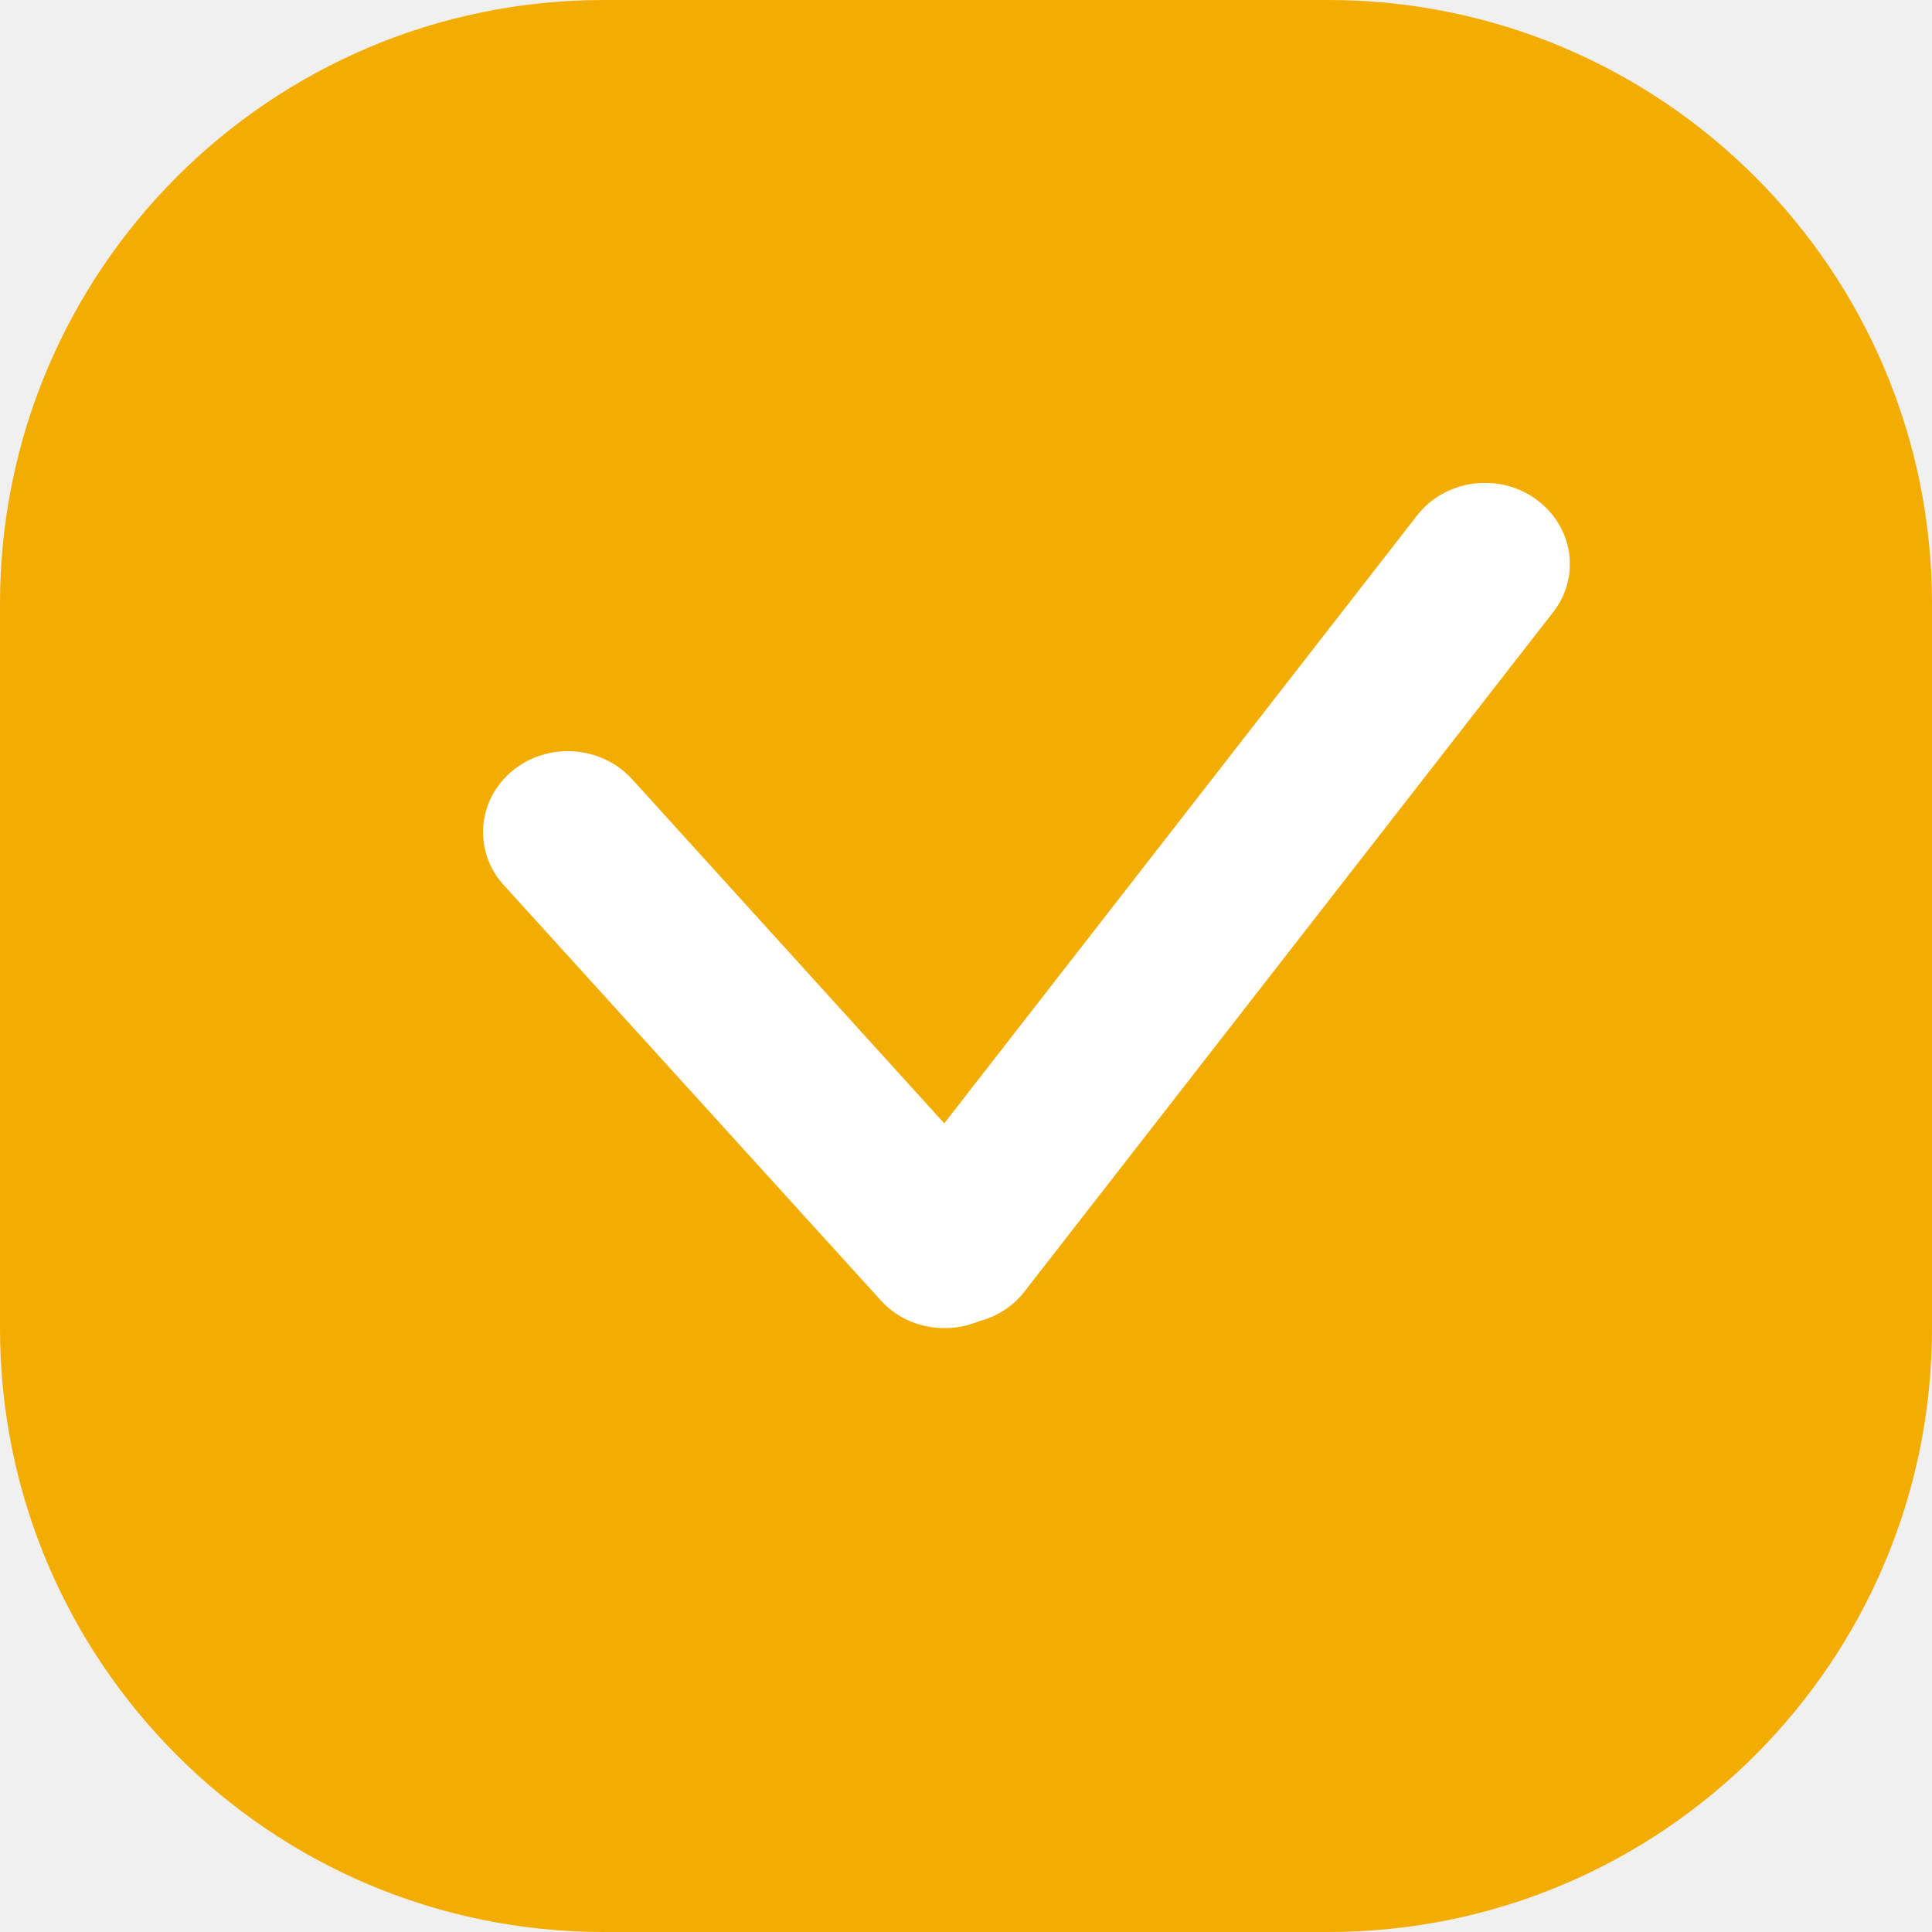
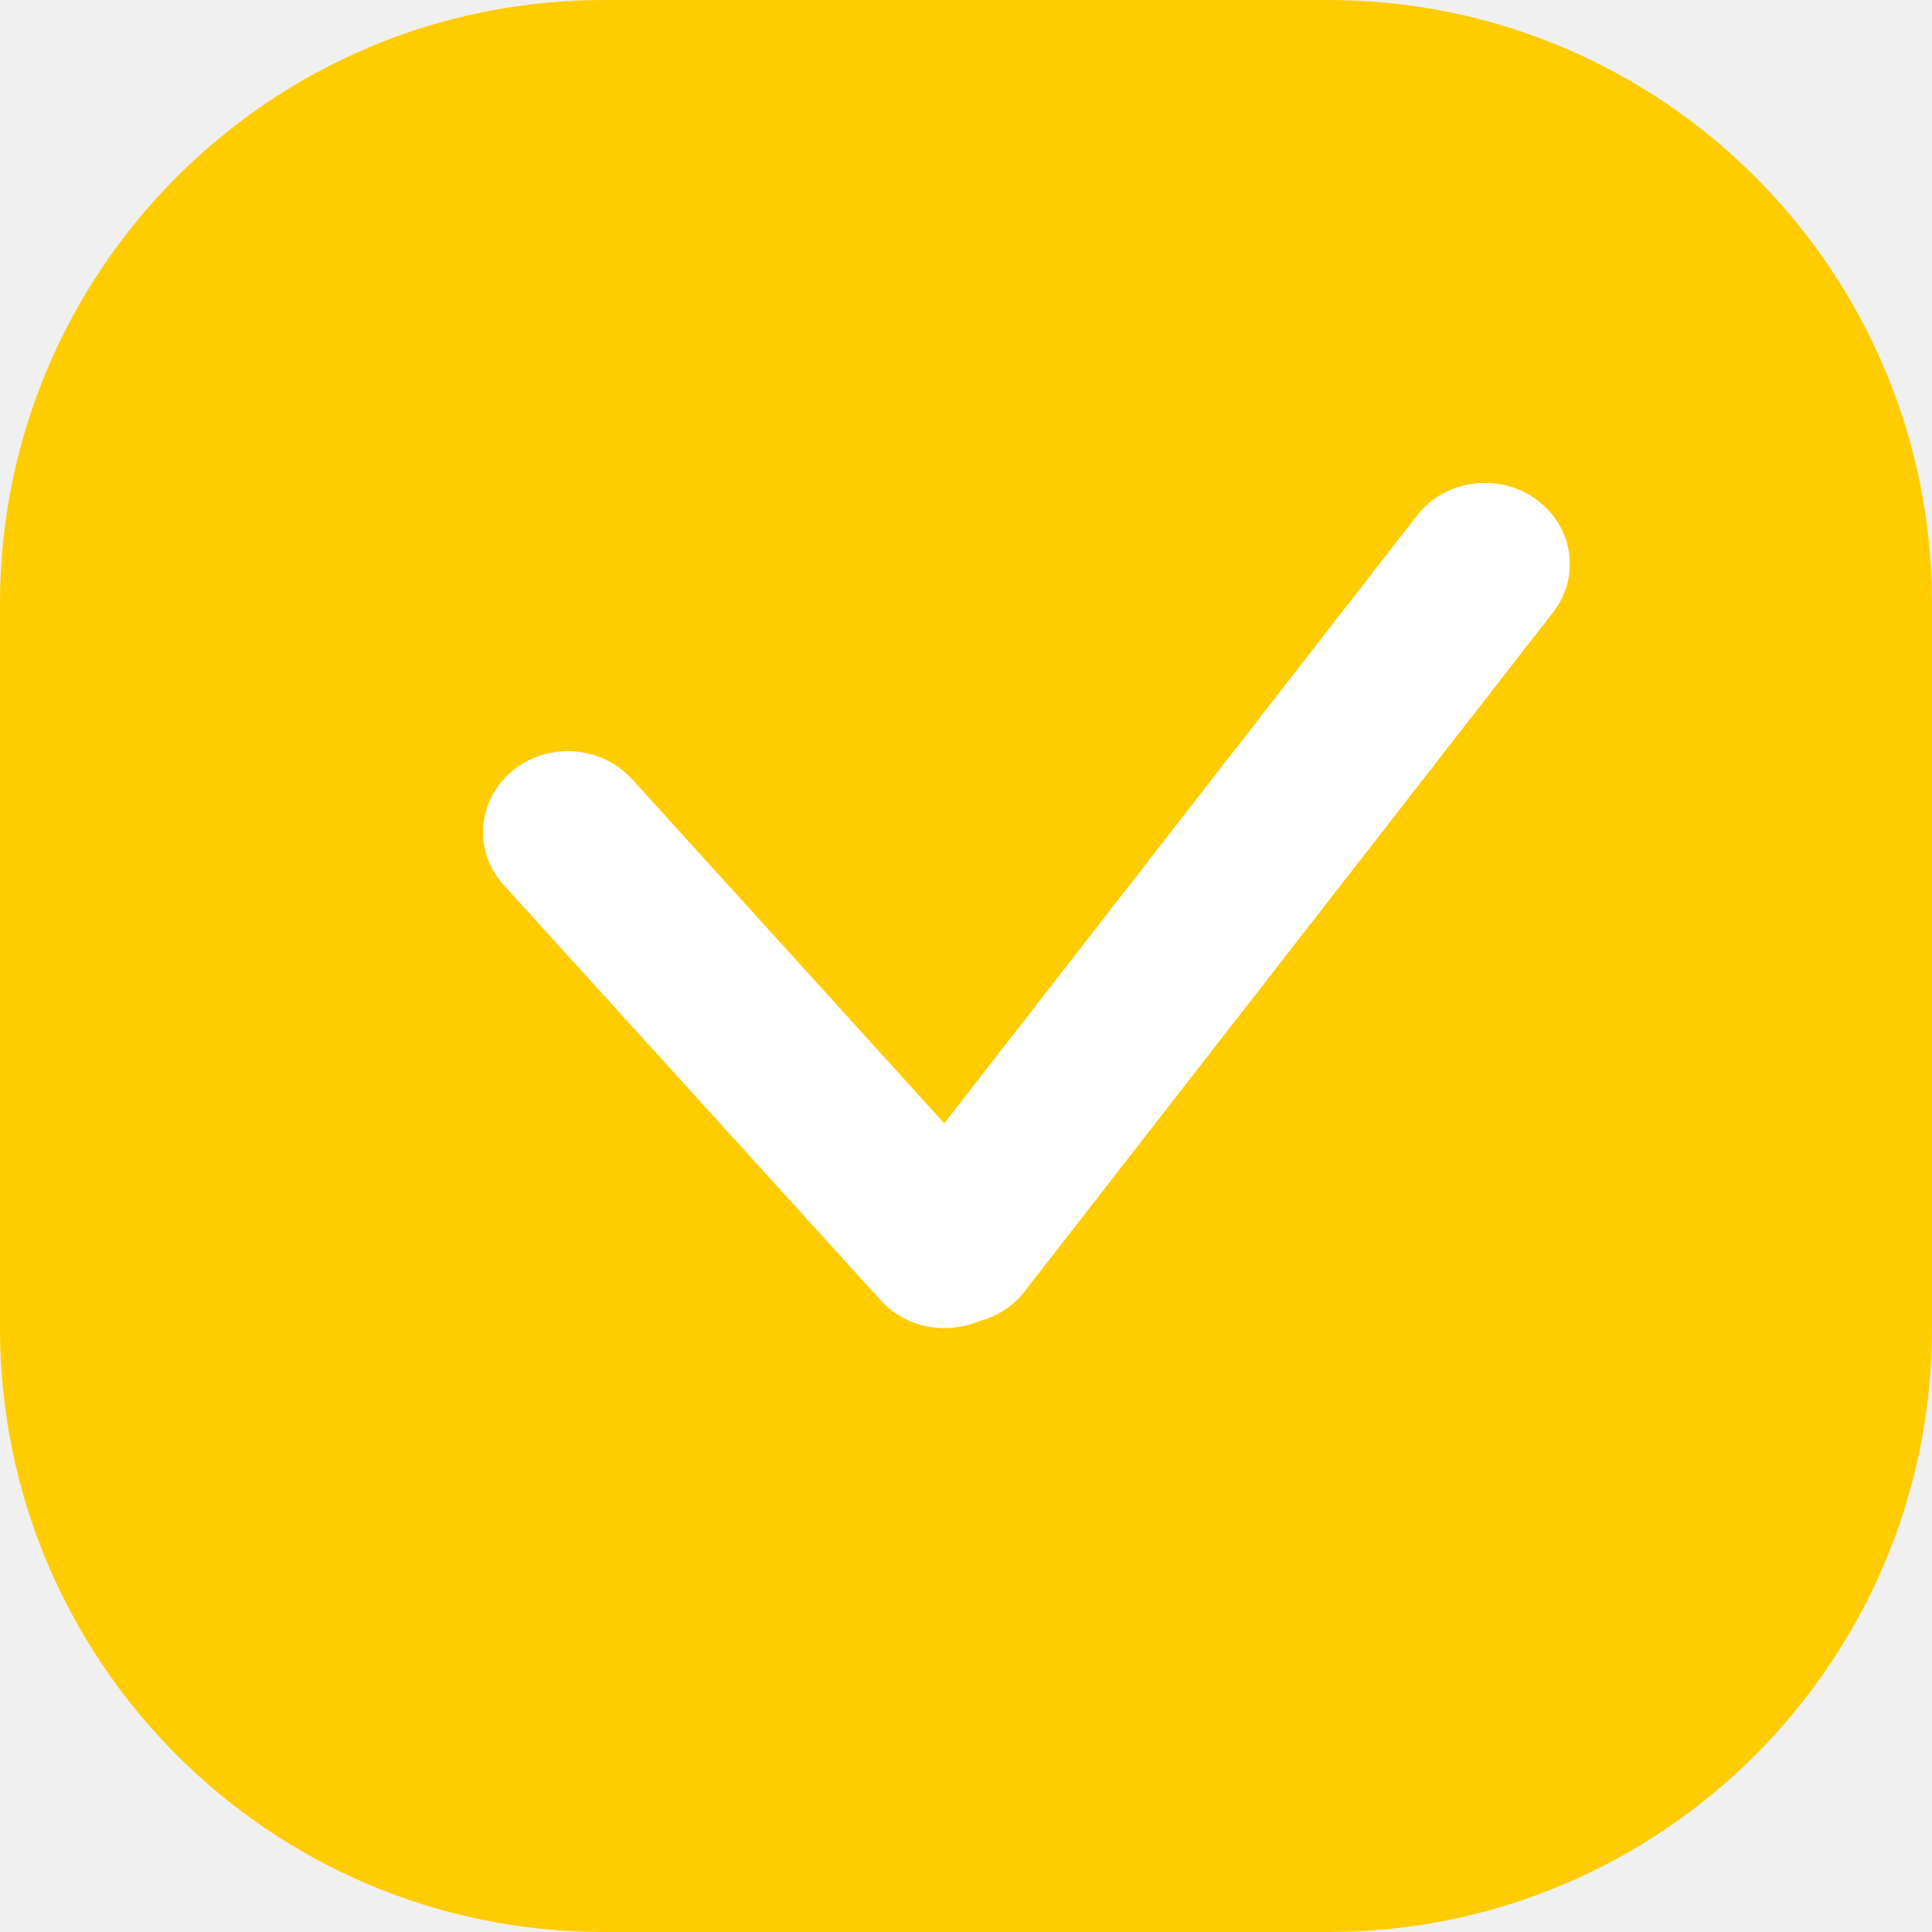
<svg xmlns="http://www.w3.org/2000/svg" width="16" height="16" viewBox="0 0 16 16" fill="none">
-   <rect width="16" height="16" rx="5" fill="#F2AD00" />
+   <rect width="16" height="16" rx="5" fill="#FFCC00" />
  <g clip-path="url(#clip0_125_393)">
    <path d="M12.716 4.131C12.405 3.91 11.964 3.973 11.734 4.271L7.82 9.303L5.234 6.452C4.979 6.173 4.536 6.142 4.243 6.384C3.95 6.627 3.918 7.05 4.171 7.329L7.295 10.77C7.501 10.997 7.831 11.056 8.104 10.943C8.251 10.905 8.385 10.824 8.483 10.698L12.863 5.069C13.094 4.772 13.028 4.352 12.716 4.132V4.131Z" fill="white" />
  </g>
  <defs>
    <clipPath id="clip0_125_393">
      <rect width="9" height="7" fill="white" transform="translate(4 4)" />
    </clipPath>
  </defs>
</svg>
